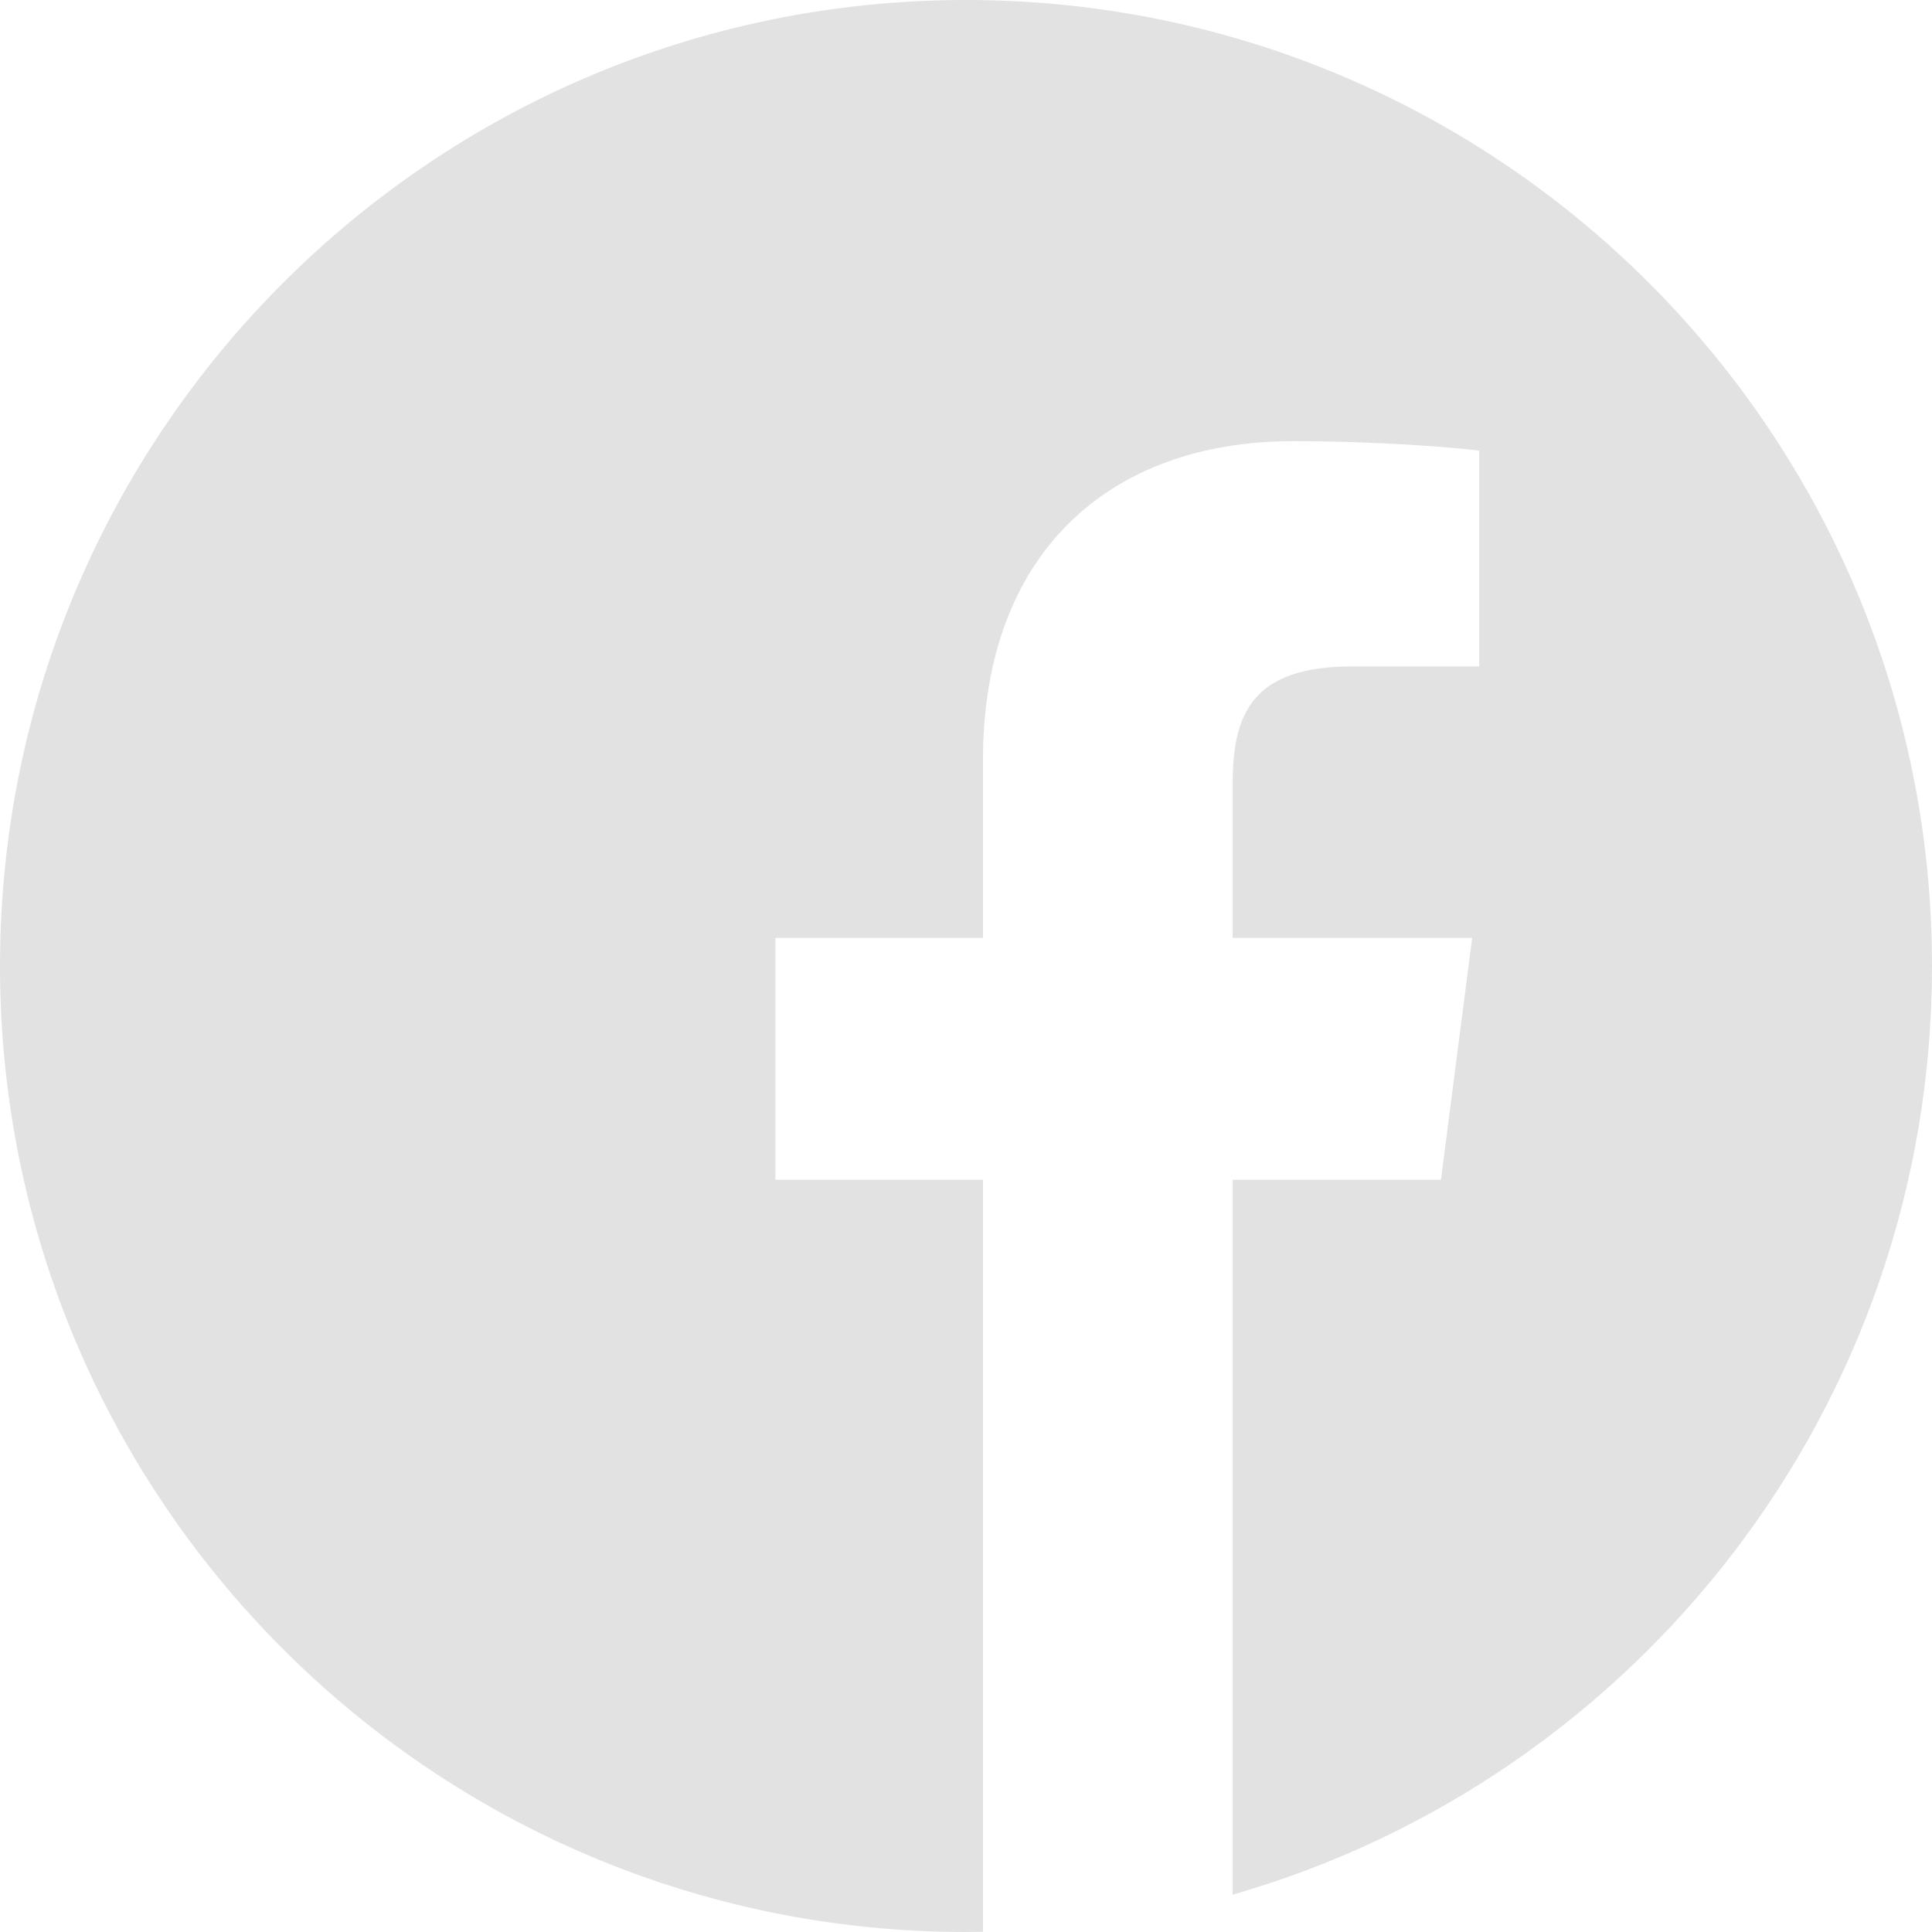
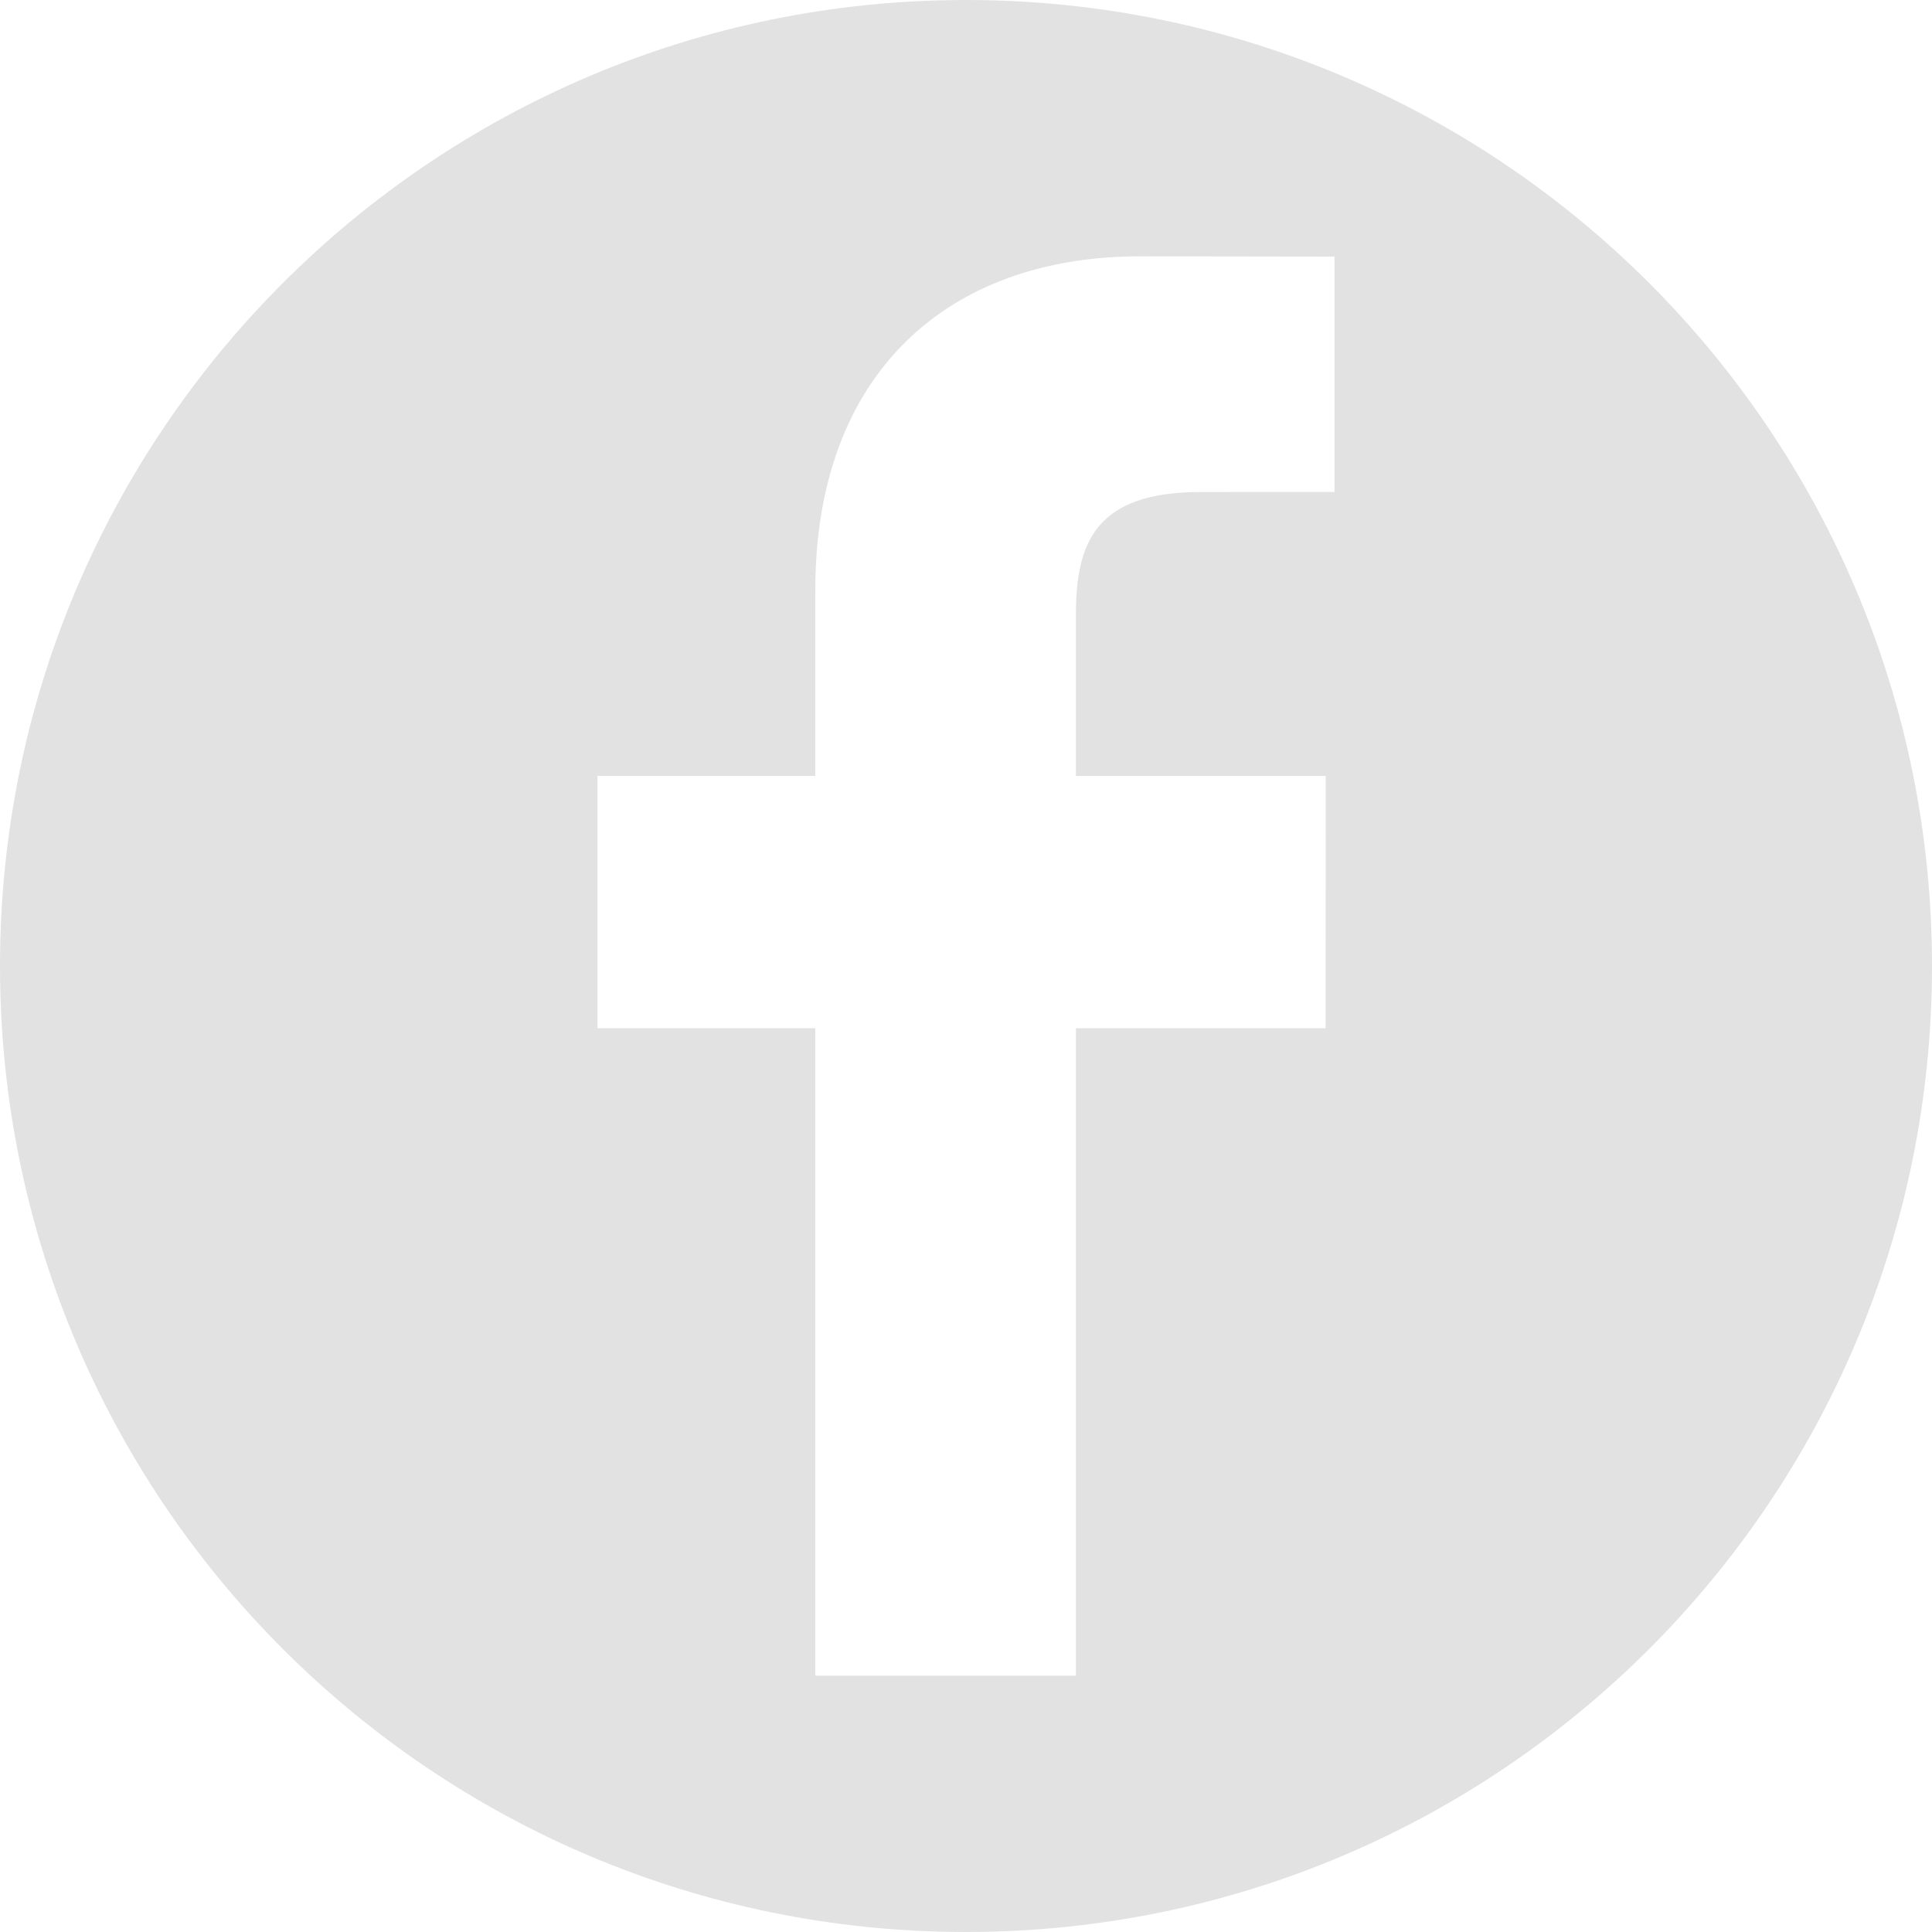
- <svg xmlns="http://www.w3.org/2000/svg" height="512px" viewBox="0 0 512 512" width="512px">
+ <svg xmlns="http://www.w3.org/2000/svg" version="1.1" id="Capa_1" x="0px" y="0px" width="512px" height="512px" viewBox="0 0 97.75 97.75" style="enable-background:new 0 0 97.75 97.75;" xml:space="preserve">
  <g>
-     <path d="m297.277 508.668c-2.133.348-4.273.668-6.422.961 2.148-.293 4.289-.613 6.422-.961zm0 0" data-original="#000000" class="active-path" data-old_color="#000000" fill="#E2E2E2" />
-     <path d="m302.398 507.793c-1.02.188-2.039.359-3.059.535 1.02-.176 2.039-.348 3.059-.535zm0 0" data-original="#000000" class="active-path" data-old_color="#000000" fill="#E2E2E2" />
-     <path d="m285.137 510.34c-2.496.281-5.008.531-7.527.742 2.52-.211 5.031-.461 7.527-.742zm0 0" data-original="#000000" class="active-path" data-old_color="#000000" fill="#E2E2E2" />
-     <path d="m290.055 509.738c-1.199.16-2.406.309-3.609.449 1.203-.141 2.41-.289 3.609-.449zm0 0" data-original="#000000" class="active-path" data-old_color="#000000" fill="#E2E2E2" />
-     <path d="m309.367 506.41c-.898.191-1.801.383-2.703.566.902-.184 1.805-.375 2.703-.566zm0 0" data-original="#000000" class="active-path" data-old_color="#000000" fill="#E2E2E2" />
-     <path d="m326.664 502.113c-.727.207-1.453.402-2.18.605.727-.203 1.453-.398 2.18-.605zm0 0" data-original="#000000" class="active-path" data-old_color="#000000" fill="#E2E2E2" />
-     <path d="m321.434 503.543c-.789.207-1.582.418-2.375.617.793-.199 1.586-.406 2.375-.617zm0 0" data-original="#000000" class="active-path" data-old_color="#000000" fill="#E2E2E2" />
-     <path d="m314.59 505.254c-.836.195-1.68.379-2.523.566.844-.188 1.688-.371 2.523-.566zm0 0" data-original="#000000" class="active-path" data-old_color="#000000" fill="#E2E2E2" />
-     <path d="m277.527 511.09c-1.348.113-2.695.215-4.047.305 1.352-.09 2.699-.191 4.047-.305zm0 0" data-original="#000000" class="active-path" data-old_color="#000000" fill="#E2E2E2" />
-     <path d="m512 256c0-141.363-114.637-256-256-256s-256 114.637-256 256 114.637 256 256 256c1.504 0 3-.031 4.5-.059v-199.285h-55v-64.098h55v-47.168c0-54.703 33.395-84.477 82.191-84.477 23.367 0 43.453 1.742 49.309 2.52v57.172h-33.648c-26.547 0-31.688 12.617-31.688 31.129v40.824h63.477l-8.273 64.098h-55.203v189.453c107.004-30.676 185.336-129.258 185.336-246.109zm0 0" data-original="#000000" class="active-path" data-old_color="#000000" fill="#E2E2E2" />
-     <path d="m272.914 511.43c-2.664.172-5.34.309-8.023.398 2.684-.09 5.359-.227 8.023-.398zm0 0" data-original="#000000" class="active-path" data-old_color="#000000" fill="#E2E2E2" />
-     <path d="m264.754 511.836c-1.414.047-2.832.082-4.25.105 1.418-.023 2.836-.059 4.25-.105zm0 0" data-original="#000000" class="active-path" data-old_color="#000000" fill="#E2E2E2" />
+     <g>
+       <path d="M48.875,0C21.882,0,0,21.882,0,48.875S21.882,97.75,48.875,97.75S97.75,75.868,97.75,48.875S75.868,0,48.875,0z    M67.521,24.89l-6.76,0.003c-5.301,0-6.326,2.519-6.326,6.215v8.15h12.641L67.07,52.023H54.436v32.758H41.251V52.023H30.229V39.258   h11.022v-9.414c0-10.925,6.675-16.875,16.42-16.875l9.851,0.015V24.89L67.521,24.89z" data-original="#000000" class="active-path" data-old_color="#000000" fill="#E2E2E2" />
+     </g>
  </g>
</svg>
